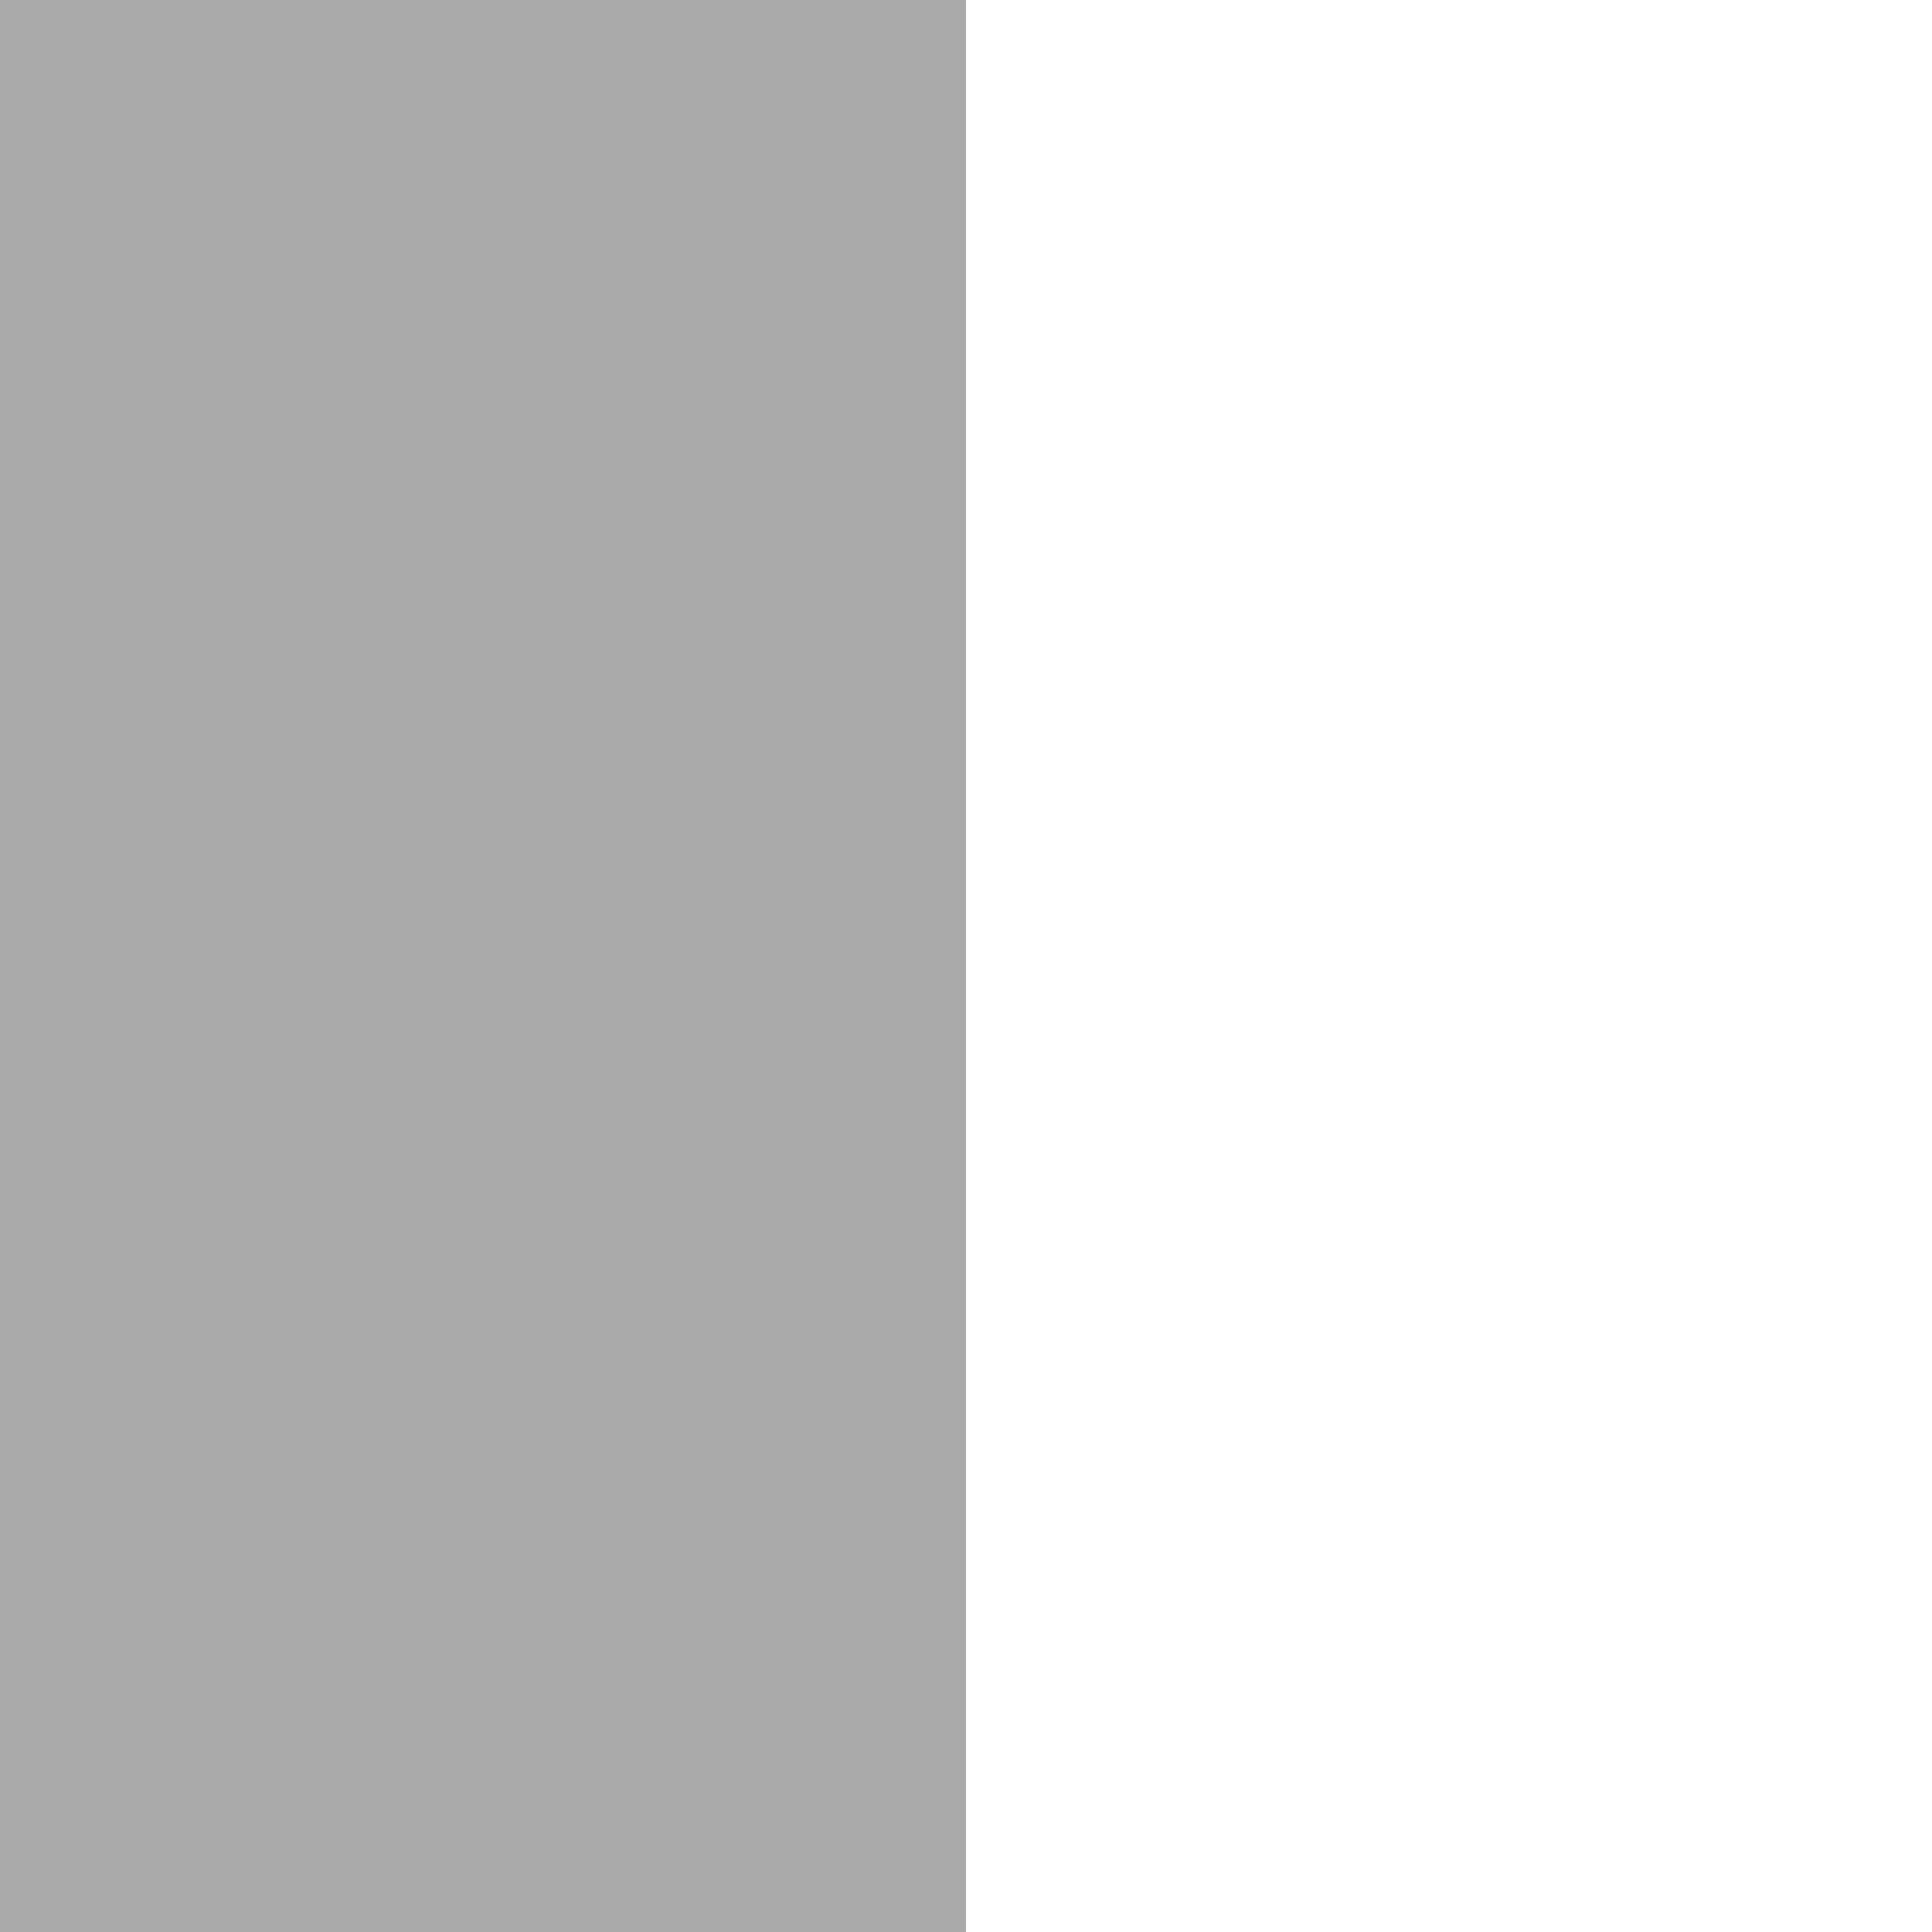
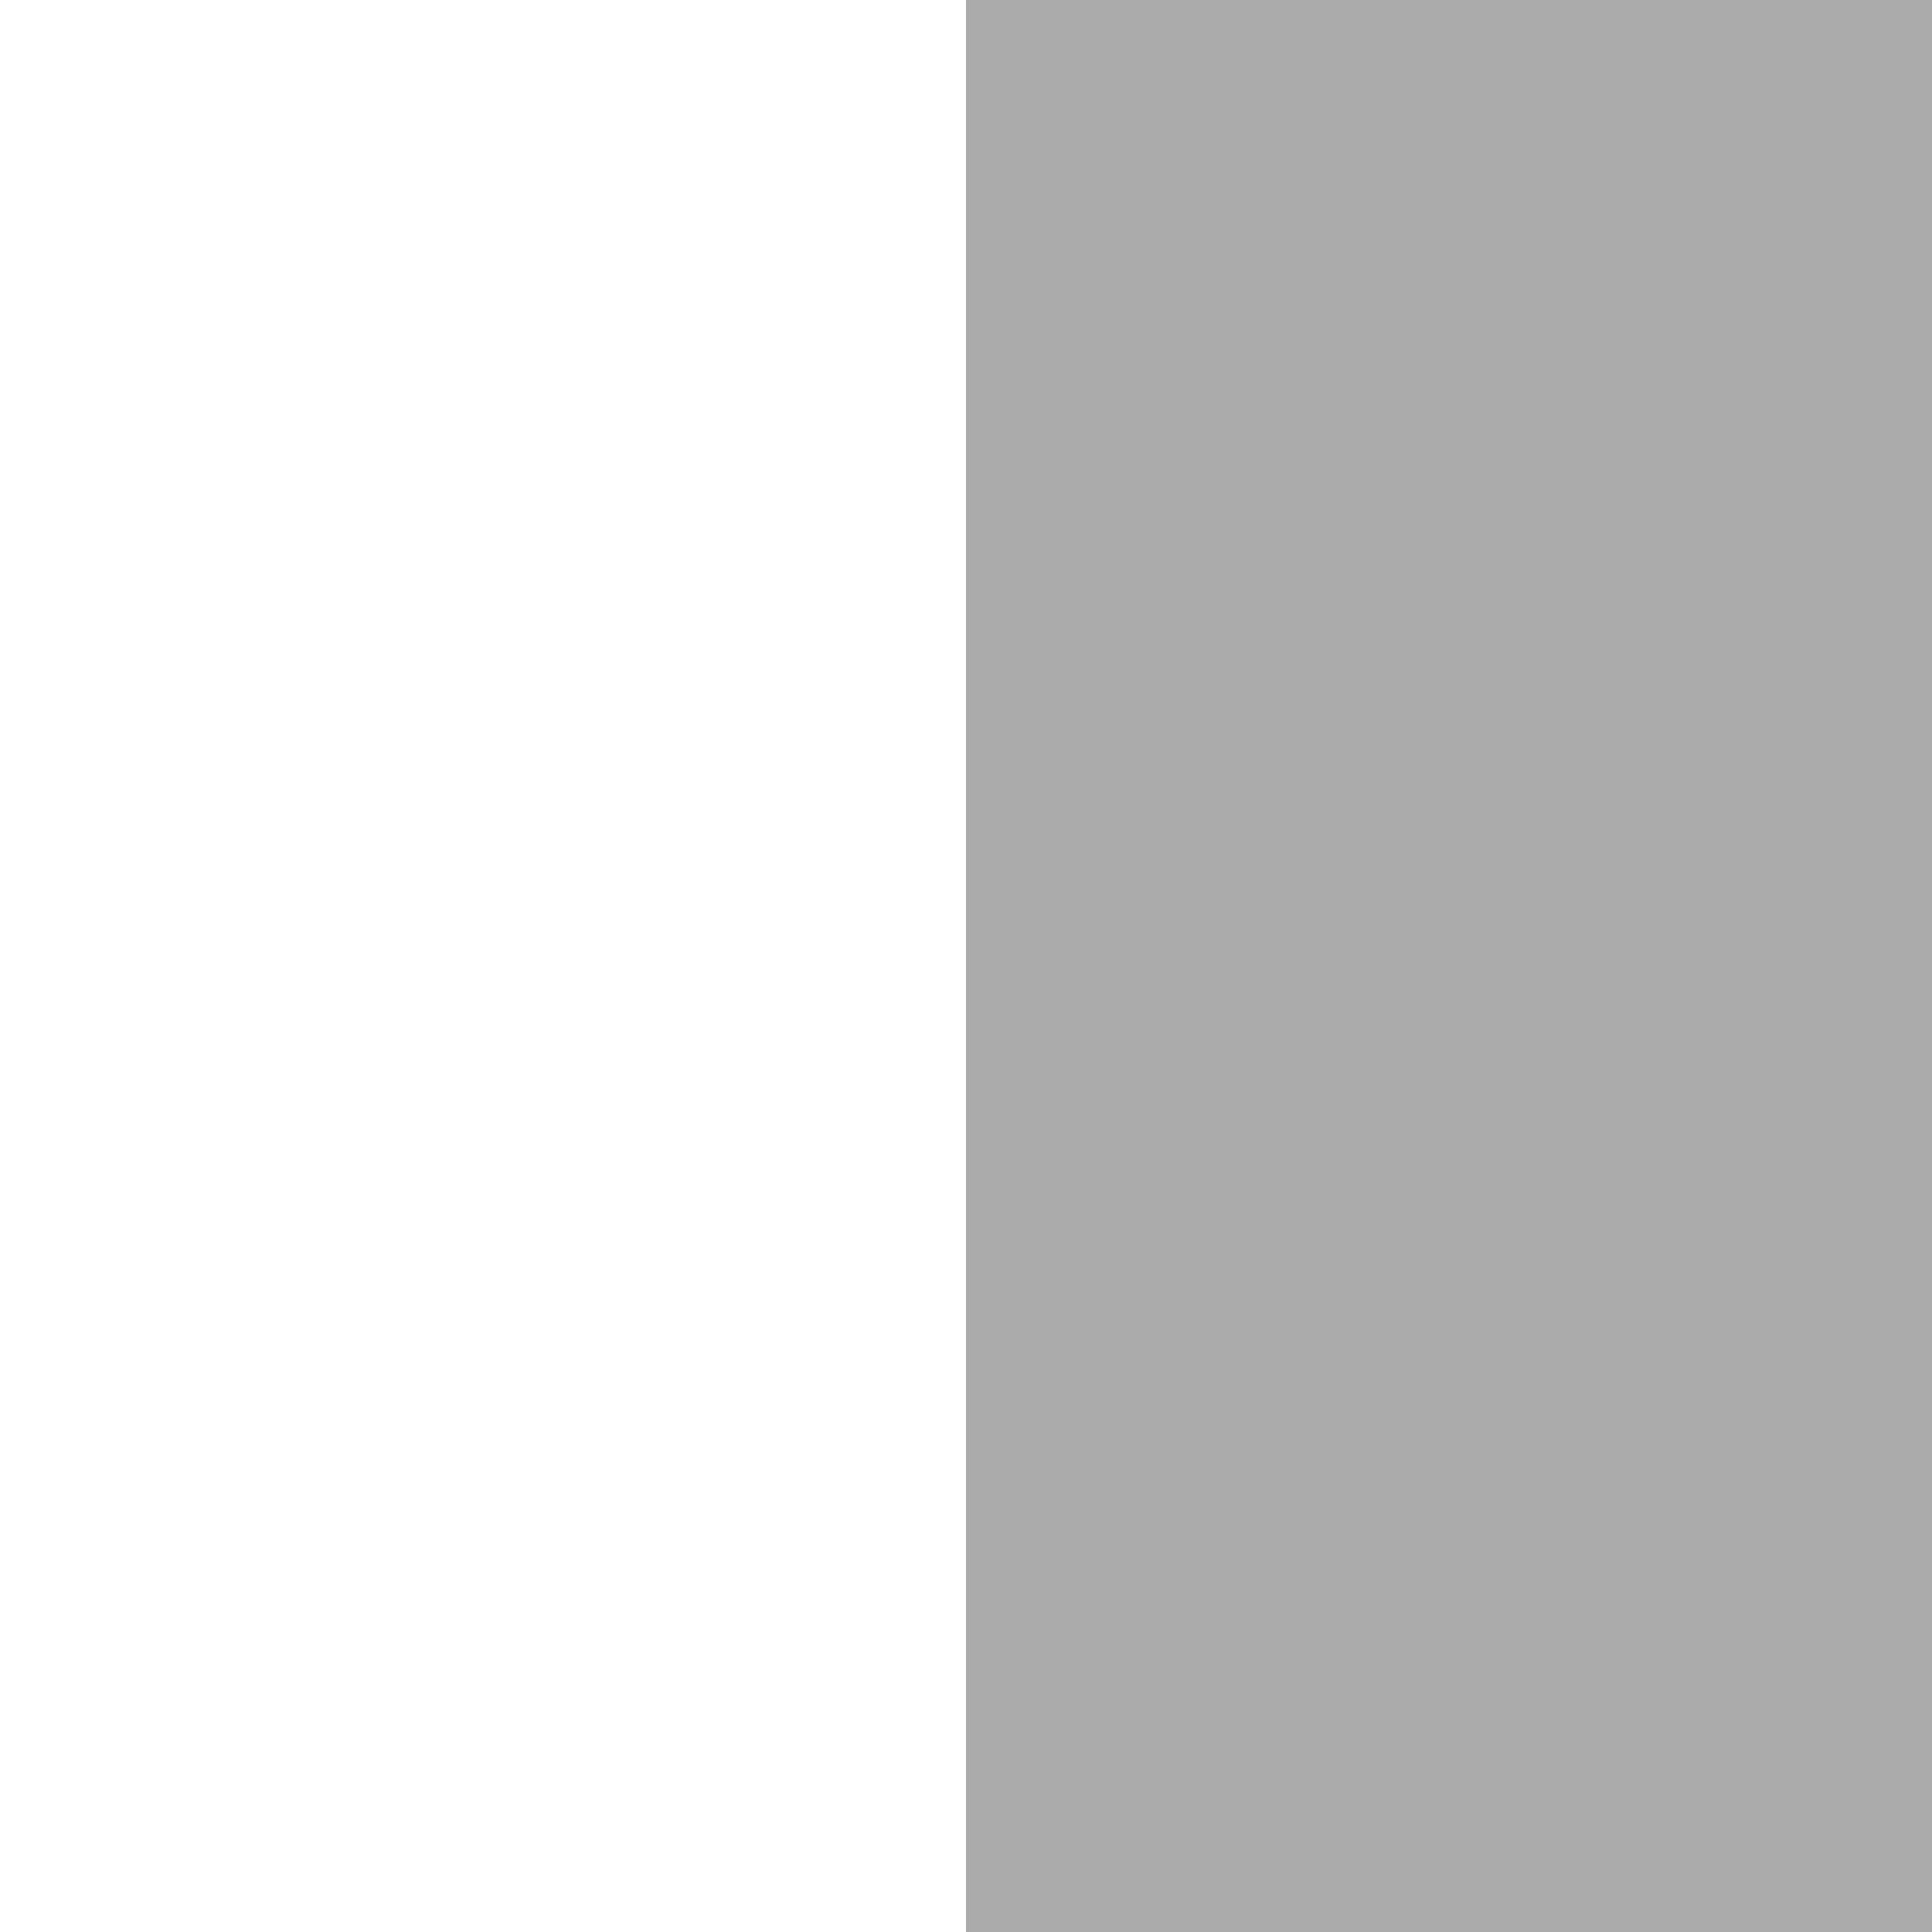
<svg xmlns="http://www.w3.org/2000/svg" version="1.1" id="layer1" x="0px" y="0px" viewBox="0 0 100 100" xml:space="preserve">
  <g id="layer1">
-     <rect class="color1" fill="#FFFFFF" width="100" height="100" />
-     <rect class="color0" fill="#AAAAAA" width="50" height="100" />
+     <rect class="color1" fill="#AAAAAA" width="100" height="100" />
+     <rect class="color0" fill="#FFFFFF" width="50" height="100" />
  </g>
</svg>
